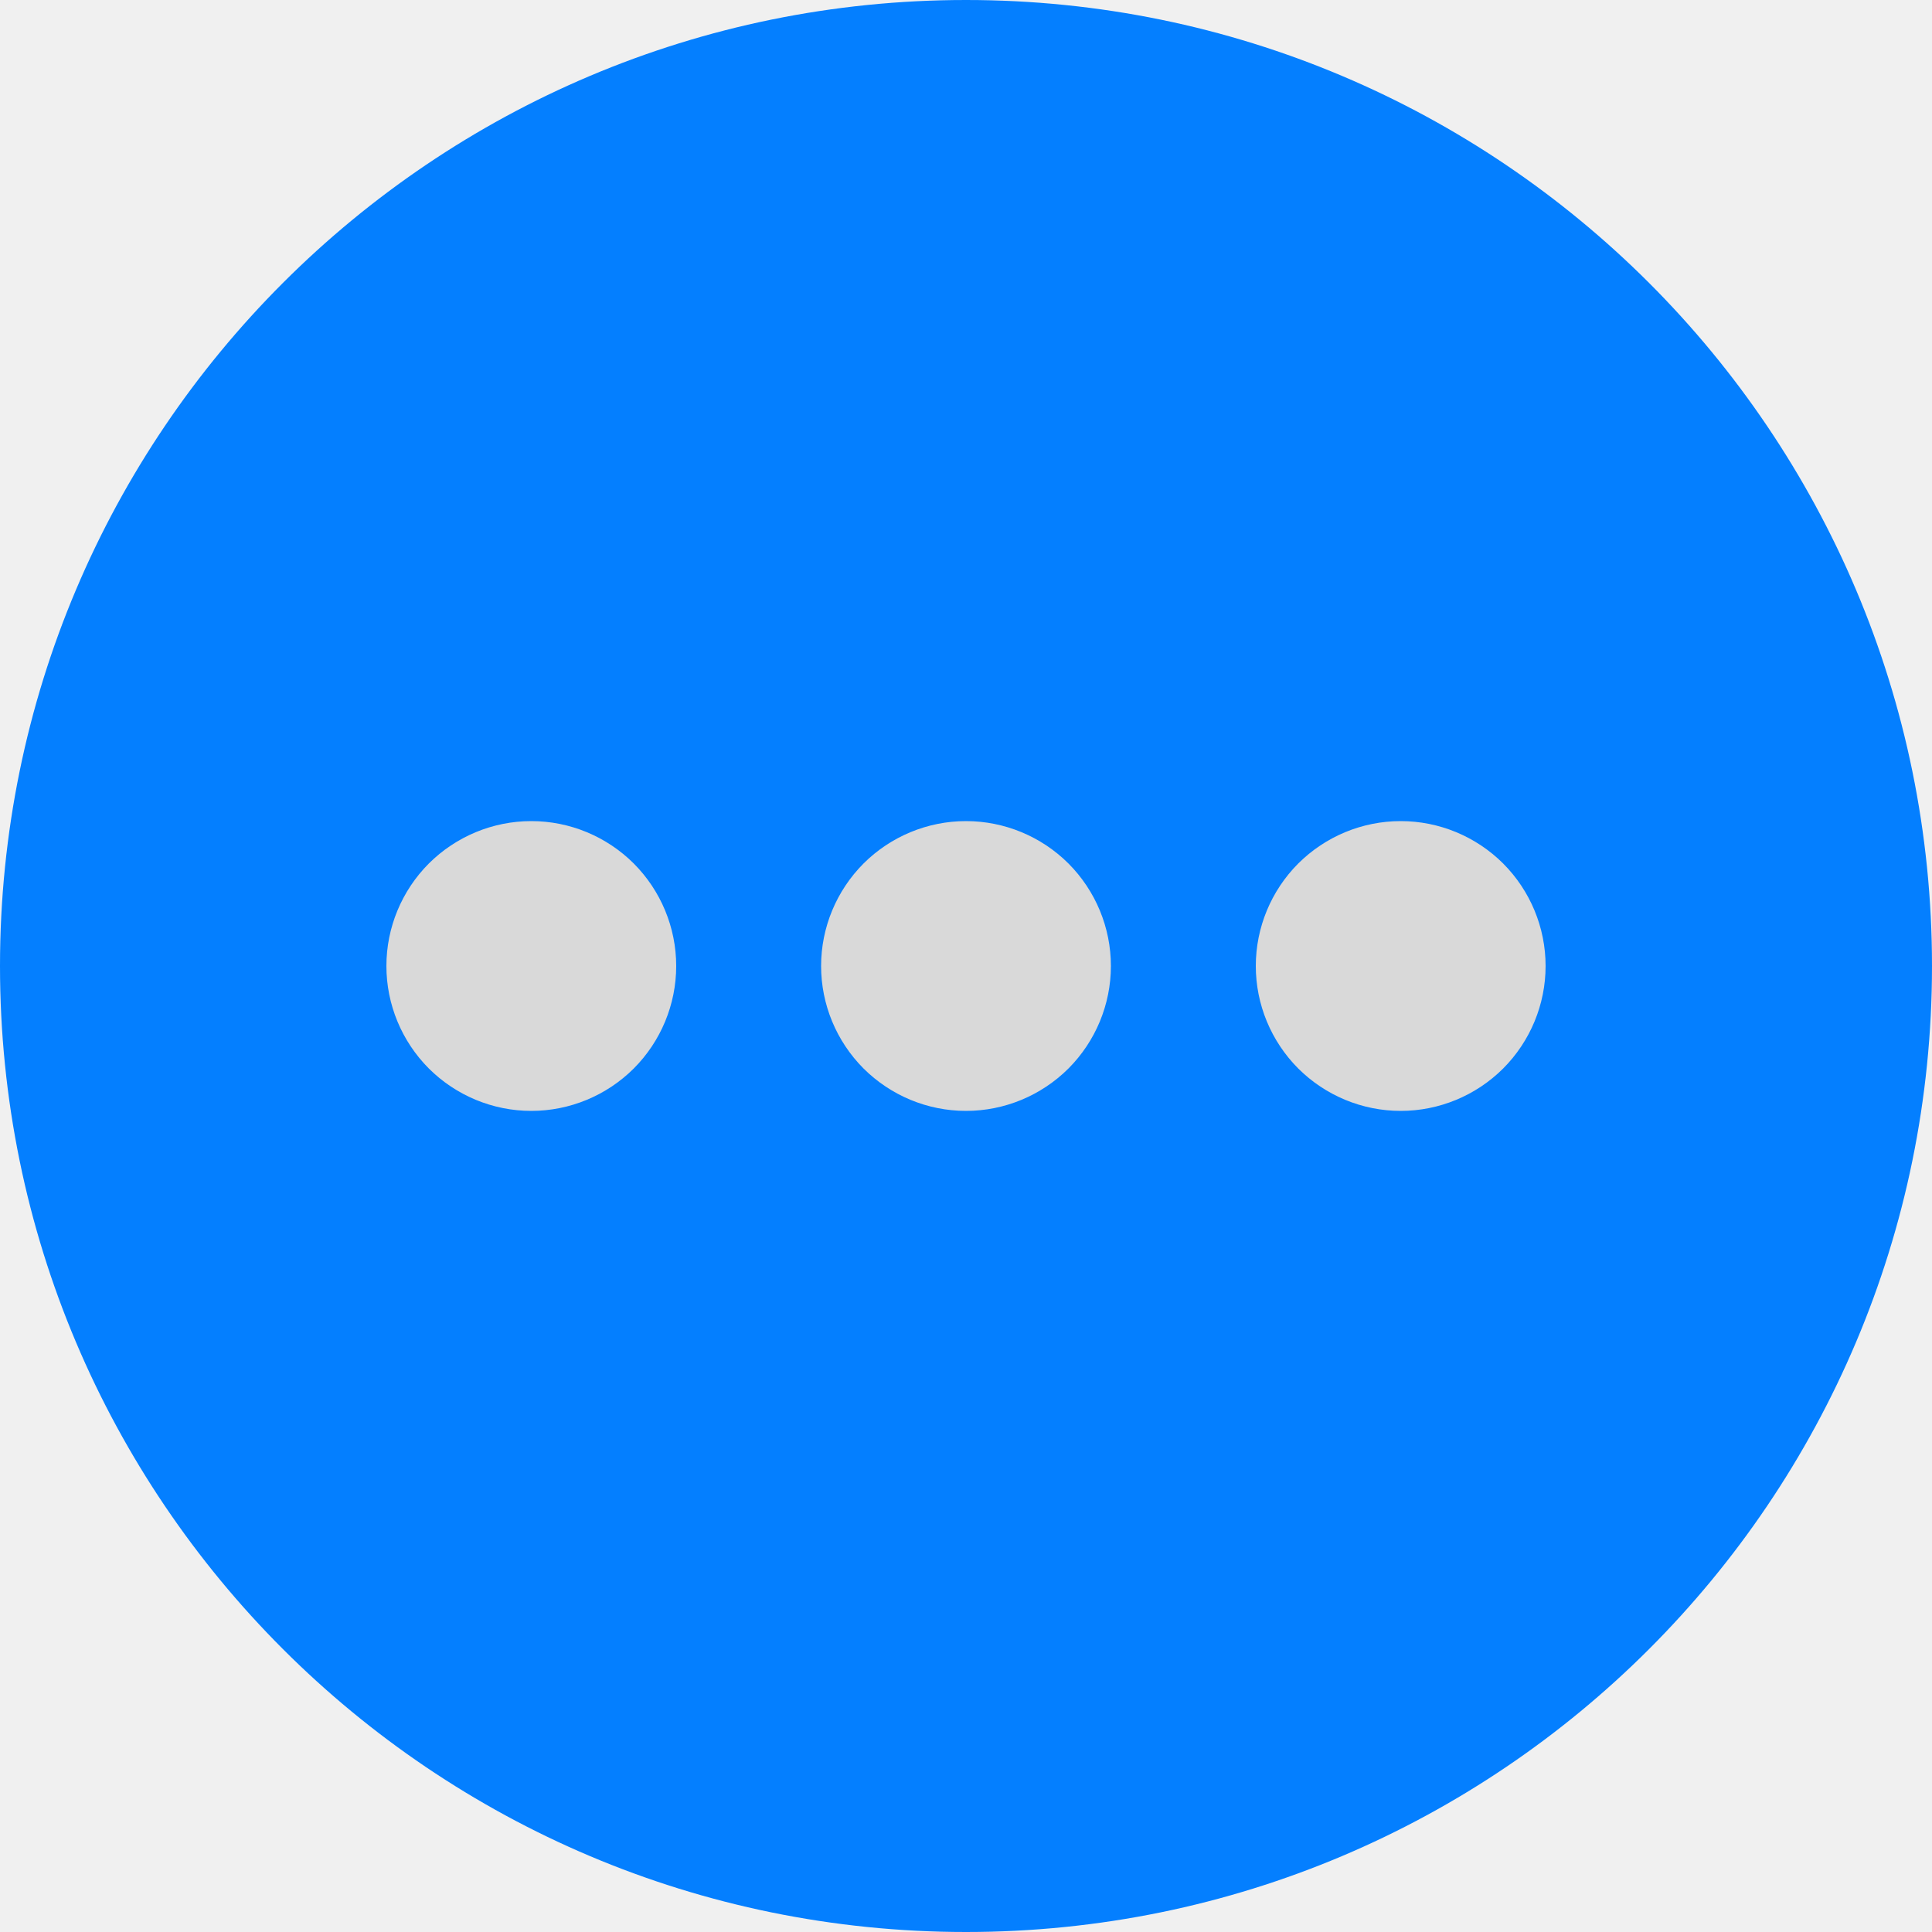
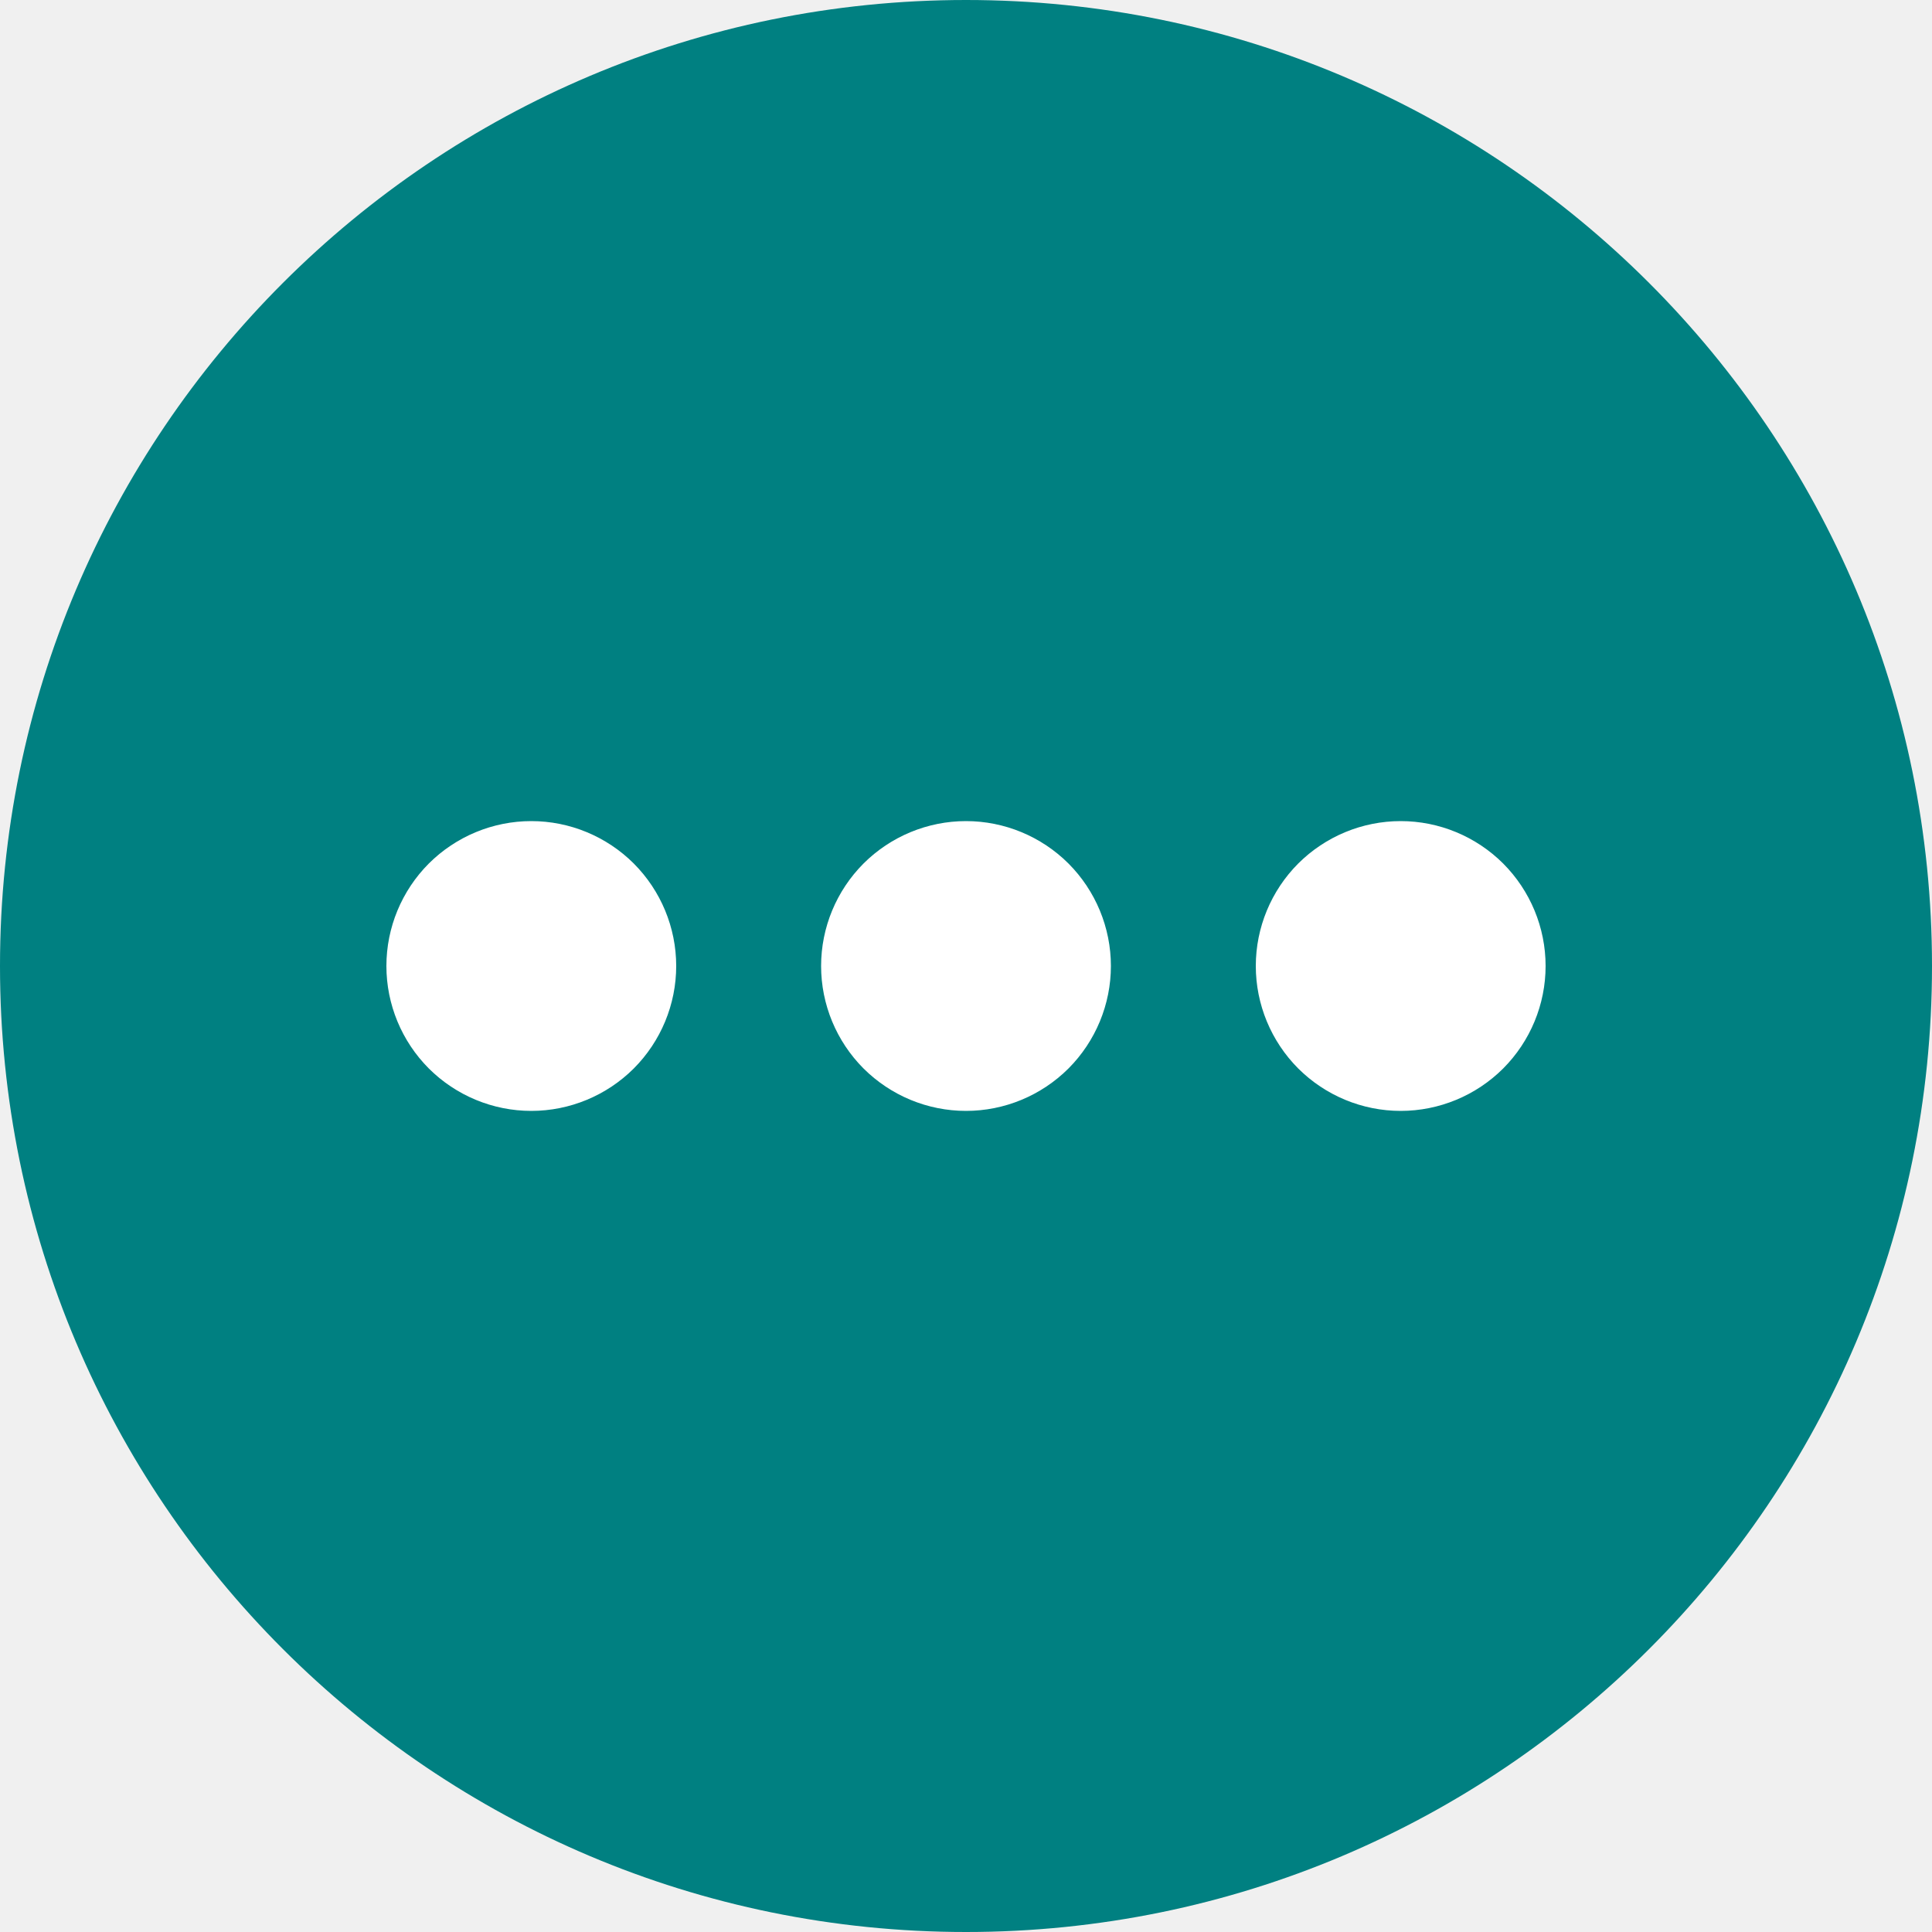
<svg xmlns="http://www.w3.org/2000/svg" width="24" height="24" viewBox="0 0 24 24" fill="none">
-   <circle cx="12" cy="12" r="9" fill="#D9D9D9" />
-   <mask id="mask0_460_23" style="mask-type:luminance" maskUnits="userSpaceOnUse" x="0" y="0" width="24" height="24">
-     <path d="M0 0L0 24H24V0H0Z" fill="white" />
-   </mask>
-   <g mask="url(#mask0_460_23)">
-     <path fill-rule="evenodd" clip-rule="evenodd" d="M0 12C0 5.372 5.372 -9.53674e-07 12 -9.53674e-07C18.628 -9.53674e-07 24 5.372 24 12C24 18.628 18.628 24 12 24C5.372 24 0 18.628 0 12ZM15.6 12C15.6 12.477 15.79 12.935 16.127 13.273C16.465 13.61 16.923 13.8 17.4 13.8C17.877 13.8 18.335 13.61 18.673 13.273C19.01 12.935 19.2 12.477 19.2 12C19.2 11.523 19.01 11.065 18.673 10.727C18.335 10.39 17.877 10.2 17.4 10.2C16.923 10.2 16.465 10.39 16.127 10.727C15.79 11.065 15.6 11.523 15.6 12ZM10.2 12C10.2 12.477 10.39 12.935 10.727 13.273C11.065 13.61 11.523 13.8 12 13.8C12.477 13.8 12.935 13.61 13.273 13.273C13.61 12.935 13.8 12.477 13.8 12C13.8 11.523 13.61 11.065 13.273 10.727C12.935 10.39 12.477 10.2 12 10.2C11.523 10.2 11.065 10.39 10.727 10.727C10.39 11.065 10.2 11.523 10.2 12ZM4.8 12C4.8 12.477 4.99 12.935 5.327 13.273C5.665 13.61 6.123 13.8 6.6 13.8C7.077 13.8 7.535 13.61 7.873 13.273C8.21 12.935 8.4 12.477 8.4 12C8.4 11.523 8.21 11.065 7.873 10.727C7.535 10.39 7.077 10.2 6.6 10.2C6.123 10.2 5.665 10.39 5.327 10.727C4.99 11.065 4.8 11.523 4.8 12Z" fill="#047FFF" />
+   <g clip-path="url(#clip0_457_13)">
+     <circle cx="12" cy="12" r="9" fill="white" />
+     <mask id="mask0_457_13" style="mask-type:luminance" maskUnits="userSpaceOnUse" x="0" y="0" width="24" height="24">
+       <path d="M0 0L0 24H24V0H0Z" fill="white" />
+     </mask>
+     <g mask="url(#mask0_457_13)">
+       <path fill-rule="evenodd" clip-rule="evenodd" d="M0 12C0 5.372 5.372 -9.53674e-07 12 -9.53674e-07C18.628 -9.53674e-07 24 5.372 24 12C24 18.628 18.628 24 12 24C5.372 24 0 18.628 0 12ZM15.6 12C15.6 12.477 15.79 12.935 16.127 13.273C16.465 13.61 16.923 13.8 17.4 13.8C17.877 13.8 18.335 13.61 18.673 13.273C19.01 12.935 19.2 12.477 19.2 12C19.2 11.523 19.01 11.065 18.673 10.727C18.335 10.39 17.877 10.2 17.4 10.2C16.923 10.2 16.465 10.39 16.127 10.727C15.79 11.065 15.6 11.523 15.6 12ZM10.2 12C10.2 12.477 10.39 12.935 10.727 13.273C11.065 13.61 11.523 13.8 12 13.8C12.477 13.8 12.935 13.61 13.273 13.273C13.61 12.935 13.8 12.477 13.8 12C13.8 11.523 13.61 11.065 13.273 10.727C12.935 10.39 12.477 10.2 12 10.2C11.523 10.2 11.065 10.39 10.727 10.727C10.39 11.065 10.2 11.523 10.2 12ZM4.8 12C4.8 12.477 4.99 12.935 5.327 13.273C5.665 13.61 6.123 13.8 6.6 13.8C7.077 13.8 7.535 13.61 7.873 13.273C8.21 12.935 8.4 12.477 8.4 12C8.4 11.523 8.21 11.065 7.873 10.727C7.535 10.39 7.077 10.2 6.6 10.2C6.123 10.2 5.665 10.39 5.327 10.727C4.99 11.065 4.8 11.523 4.8 12Z" fill="#008081" />
+     </g>
  </g>
+   <defs>
+     <clipPath id="clip0_457_13">
+       <rect width="24" height="24" fill="white" transform="matrix(0 -1 1 0 0 24)" />
+     </clipPath>
+   </defs>
</svg>
